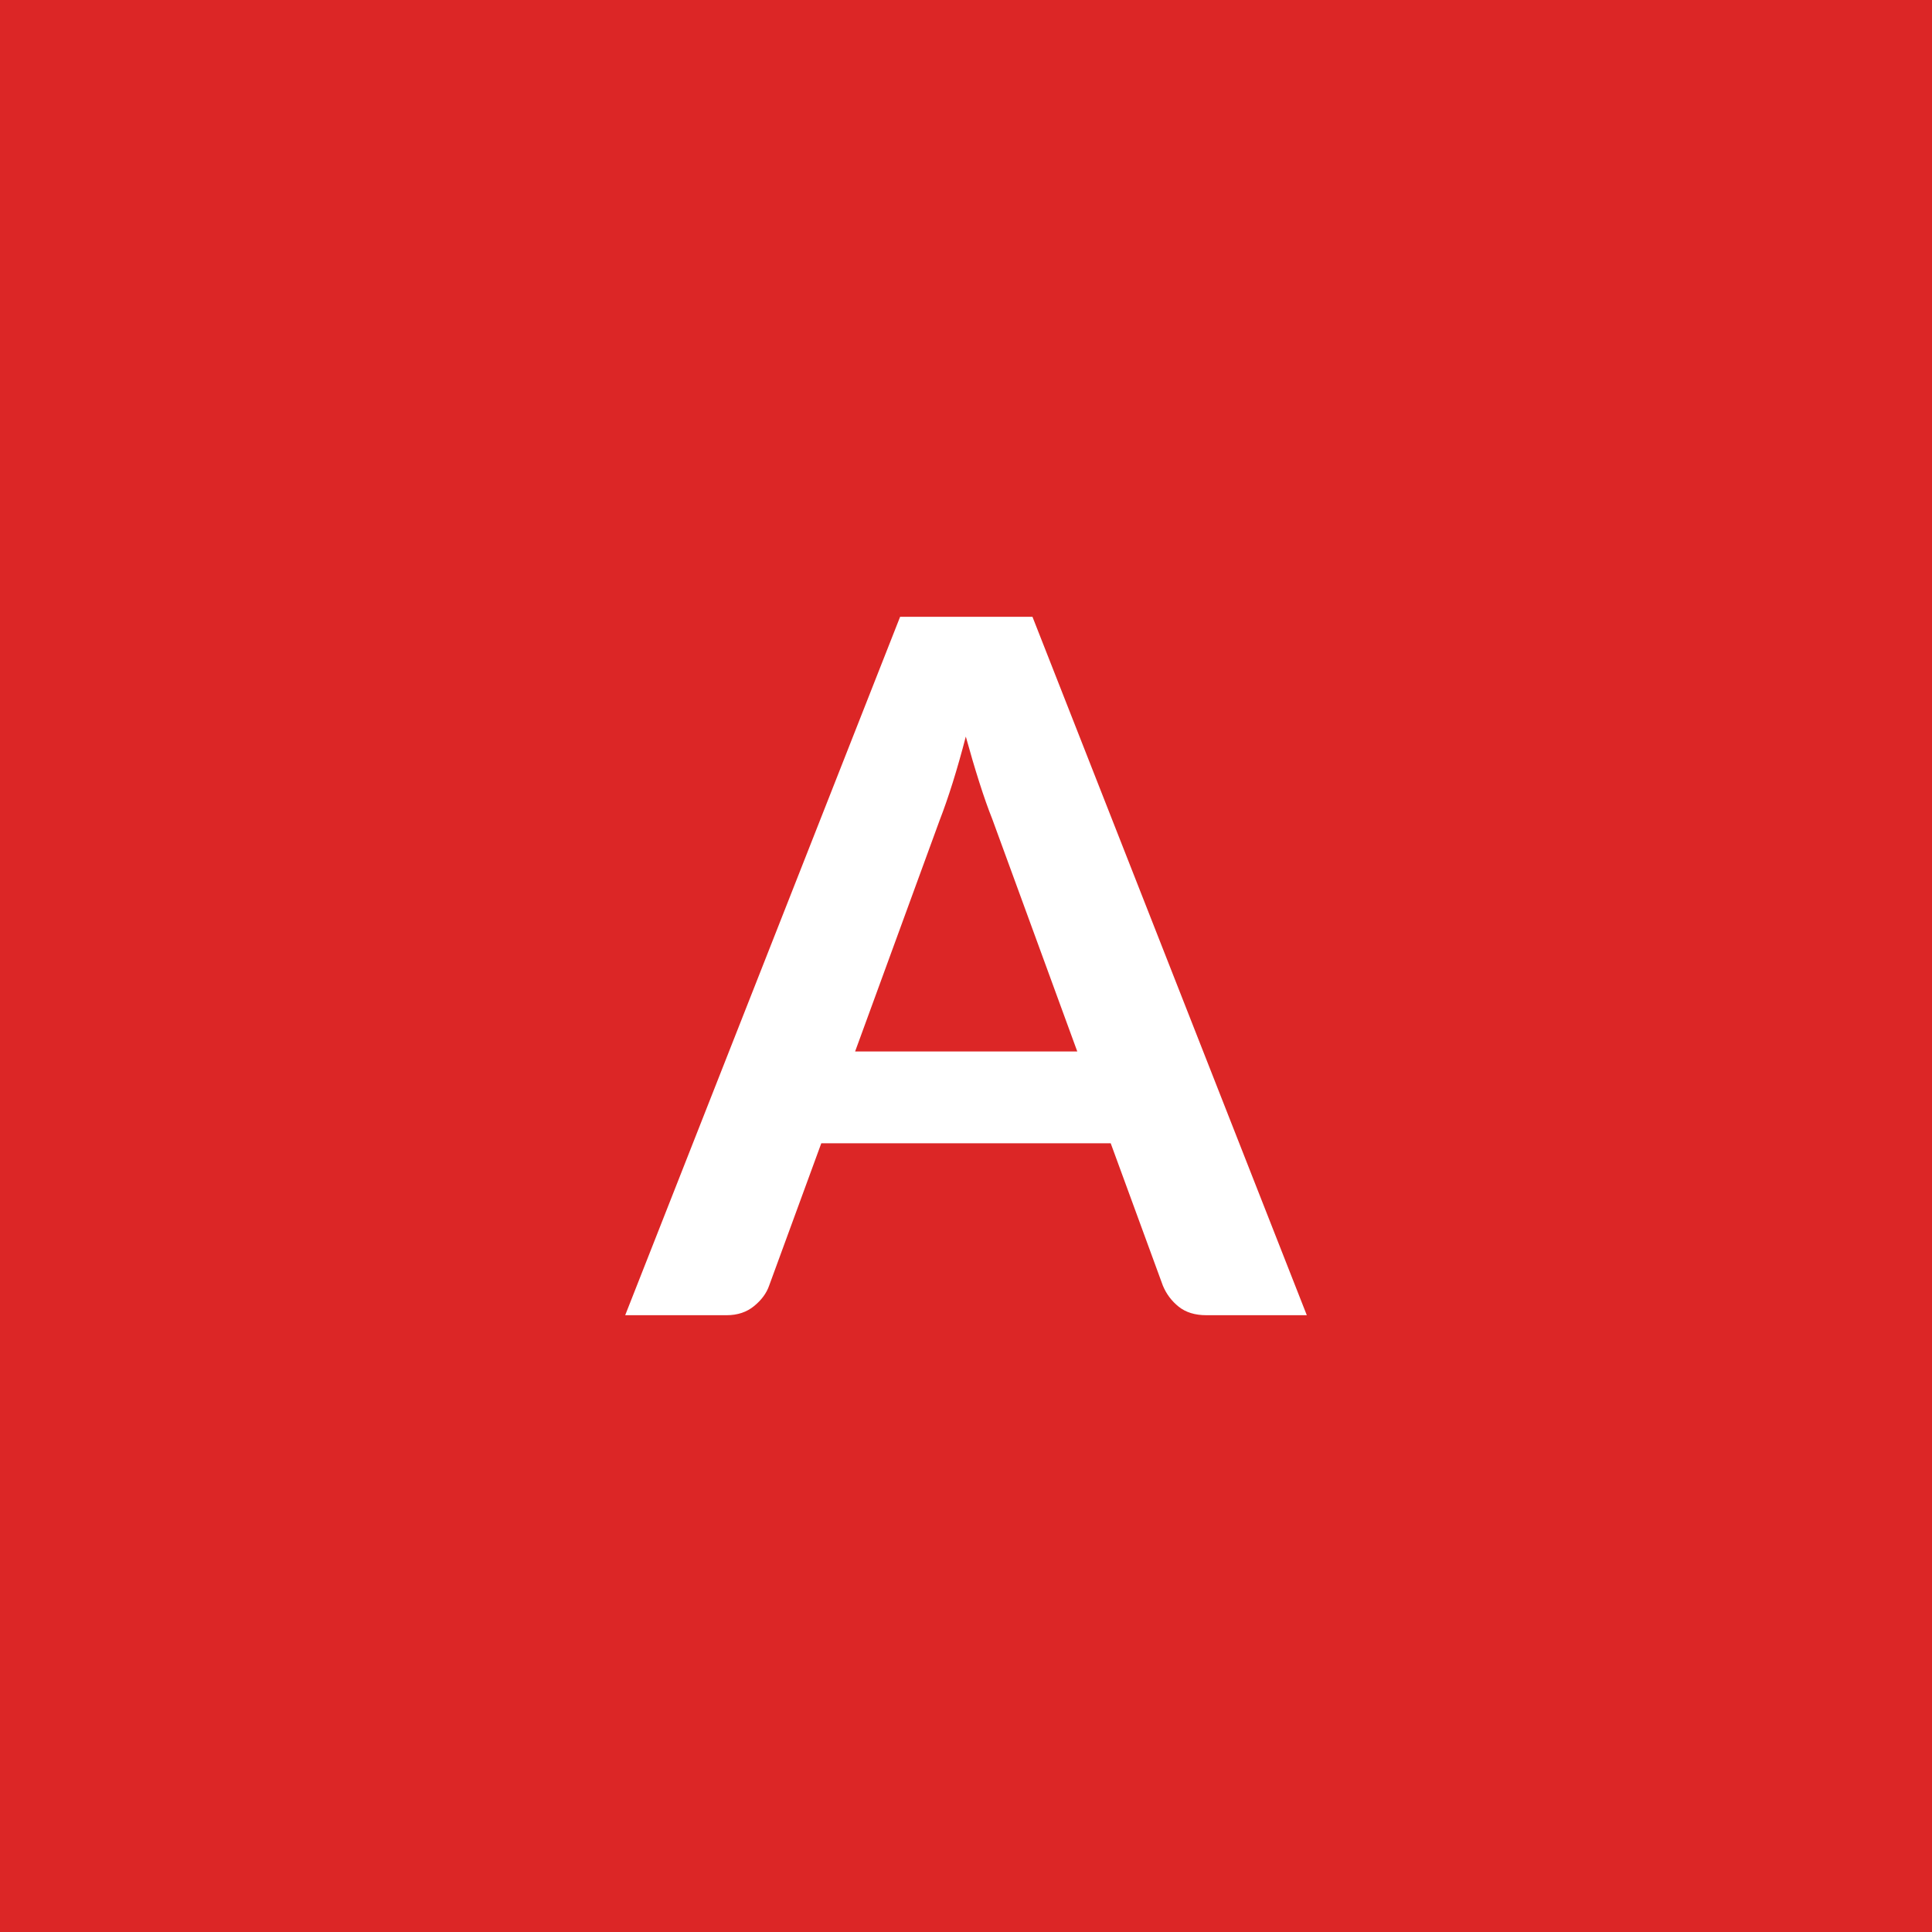
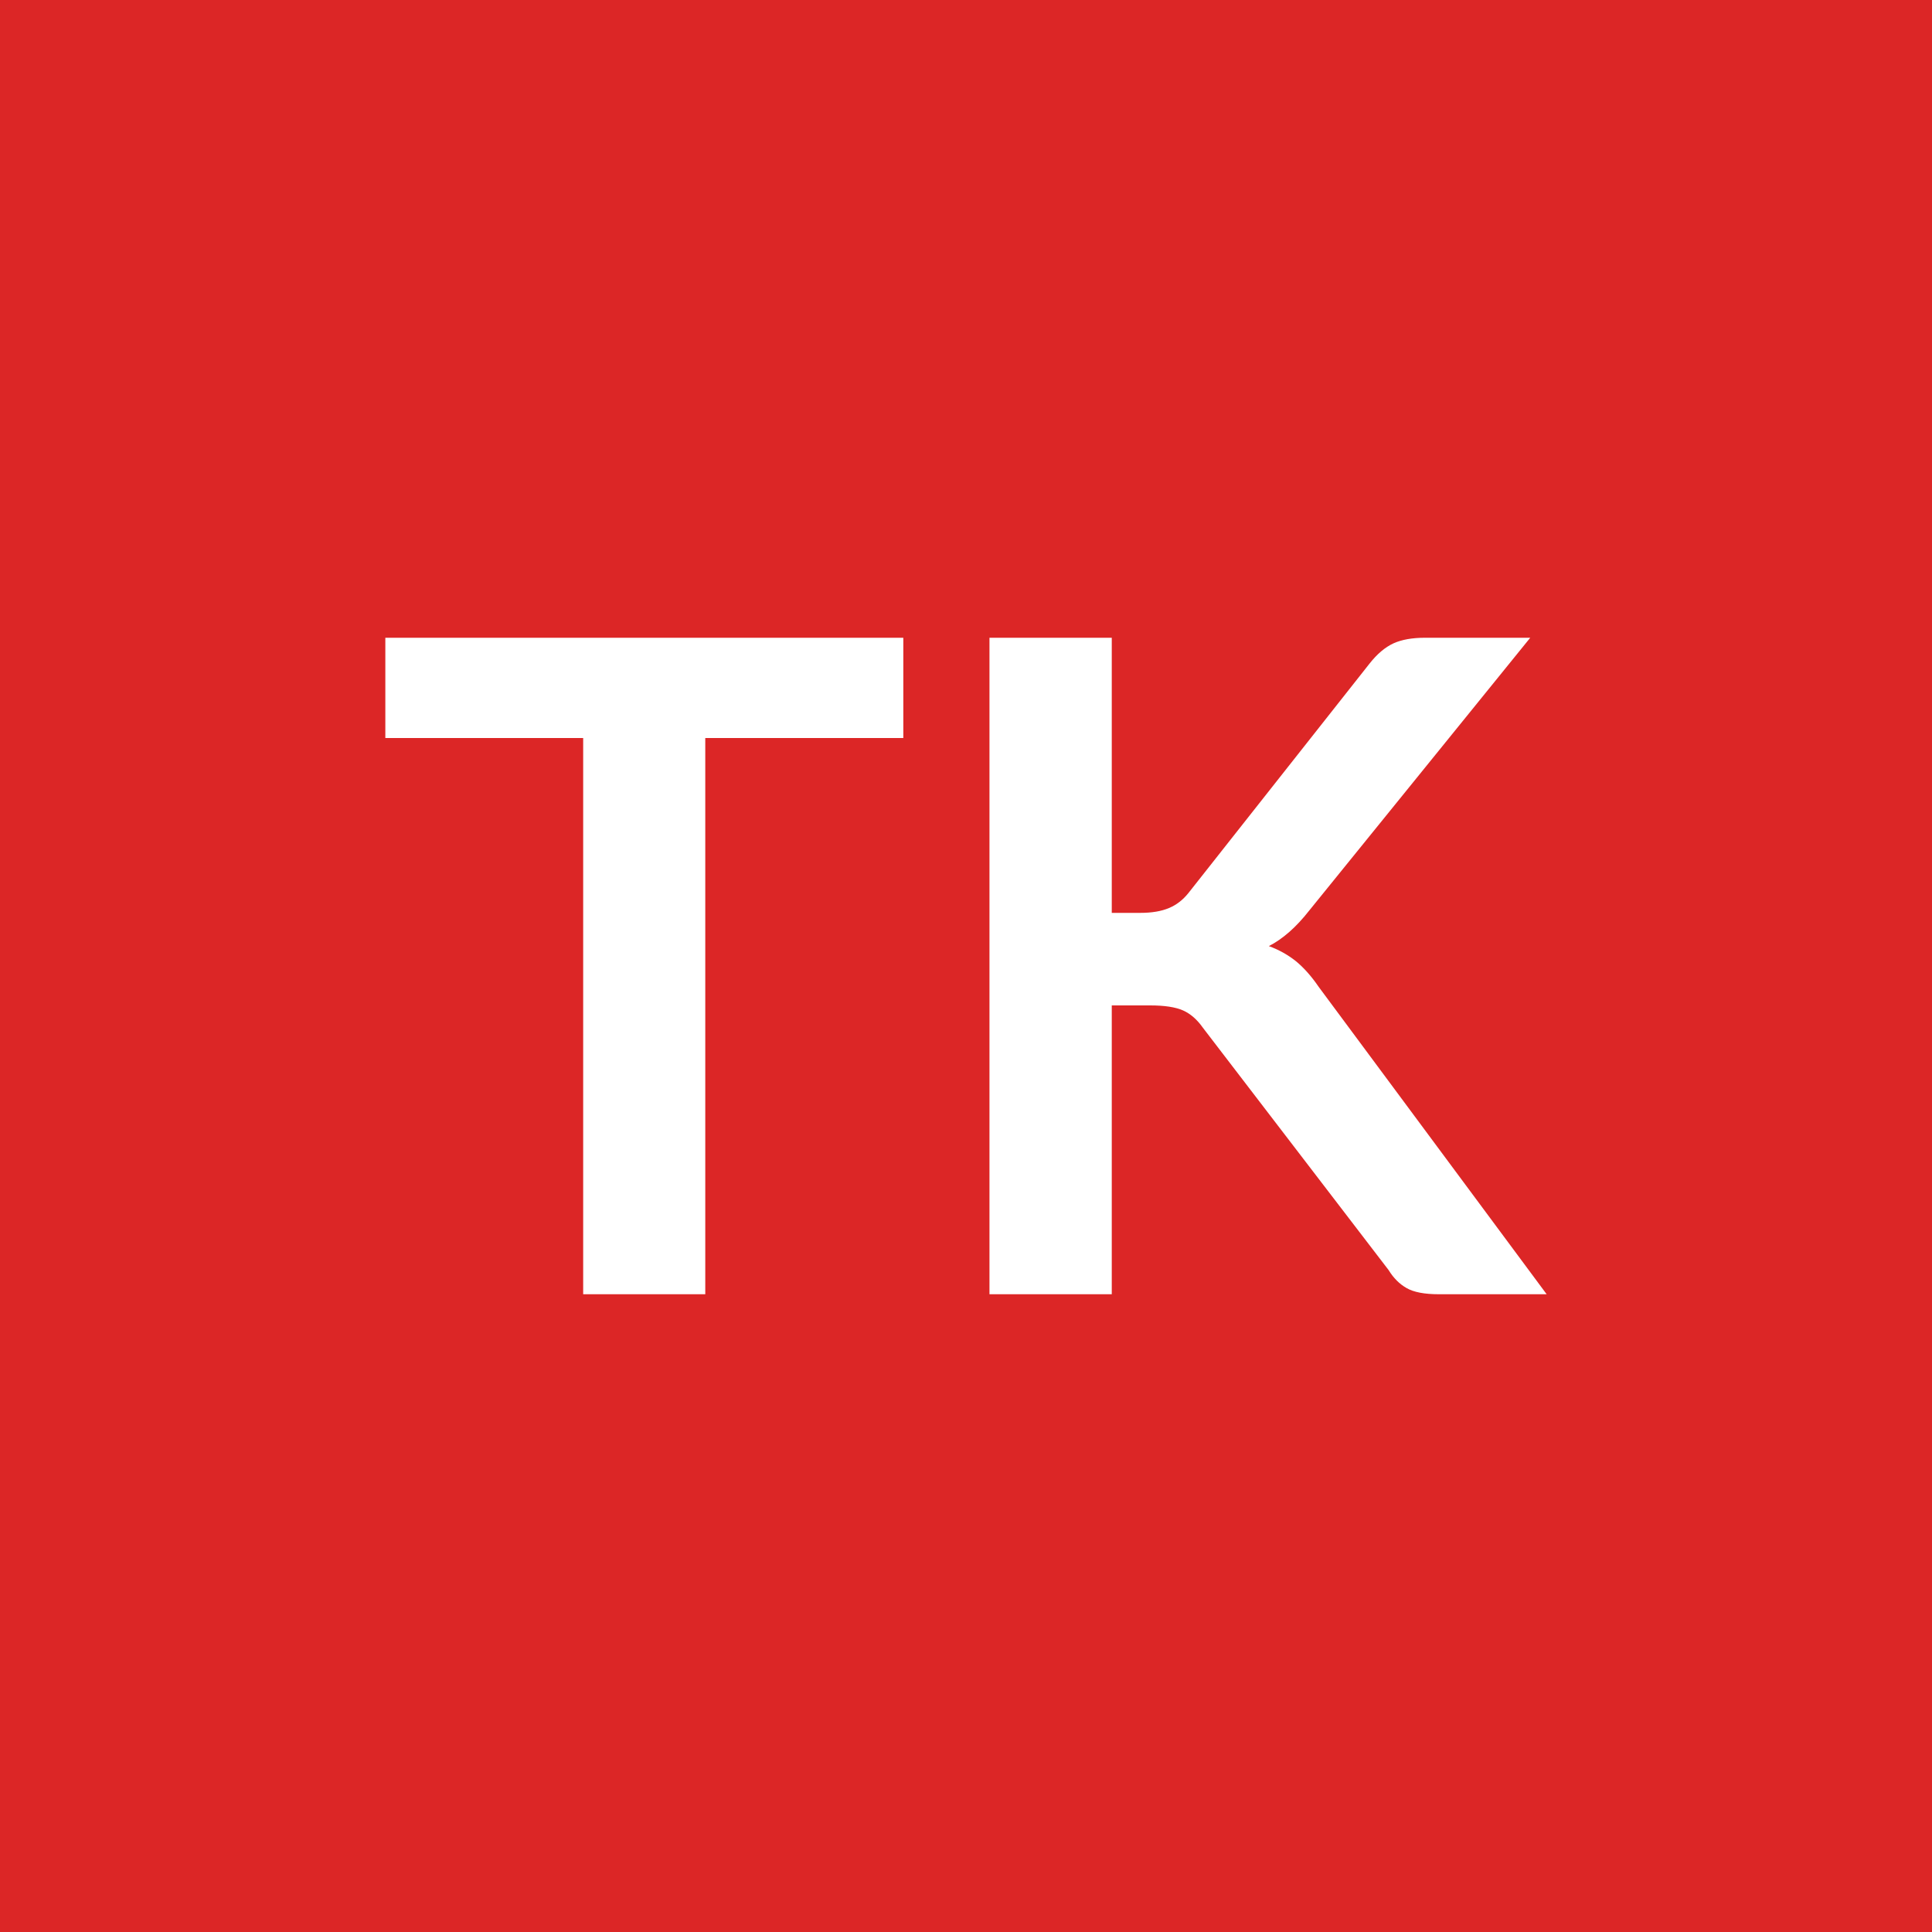
<svg xmlns="http://www.w3.org/2000/svg" width="100" height="100" viewBox="0 0 100 100">
  <rect width="100%" height="100%" fill="#dc2626" />
-   <path fill="#ffffff" d="M44.26 54.425h11.5l-4.4-12.03q-.32-.8-.67-1.9t-.7-2.37q-.33 1.27-.68 2.39-.35 1.11-.67 1.93zm9.18-22.5 14.2 36.15h-5.2q-.88 0-1.43-.44t-.82-1.09l-2.7-7.37H42.51l-2.7 7.37q-.2.58-.77 1.05-.58.48-1.43.48h-5.25l14.23-36.15z" />
+   <path fill="#ffffff" d="M46.755 33.01v5.19h-10.25v28.79h-6.32V38.2h-10.24v-5.19zm10.79 0v14.24h1.48q.89 0 1.48-.25.58-.24 1.01-.78l9.37-11.87q.59-.75 1.24-1.05.64-.29 1.63-.29h5.45l-11.44 14.12q-1.01 1.29-2.09 1.84.77.28 1.4.78.62.51 1.18 1.33l11.8 15.91h-5.57q-1.13 0-1.68-.32-.55-.31-.93-.93l-9.61-12.54q-.45-.64-1.03-.9-.59-.26-1.7-.26h-1.99v14.95h-6.33V33.01z" />
</svg>
